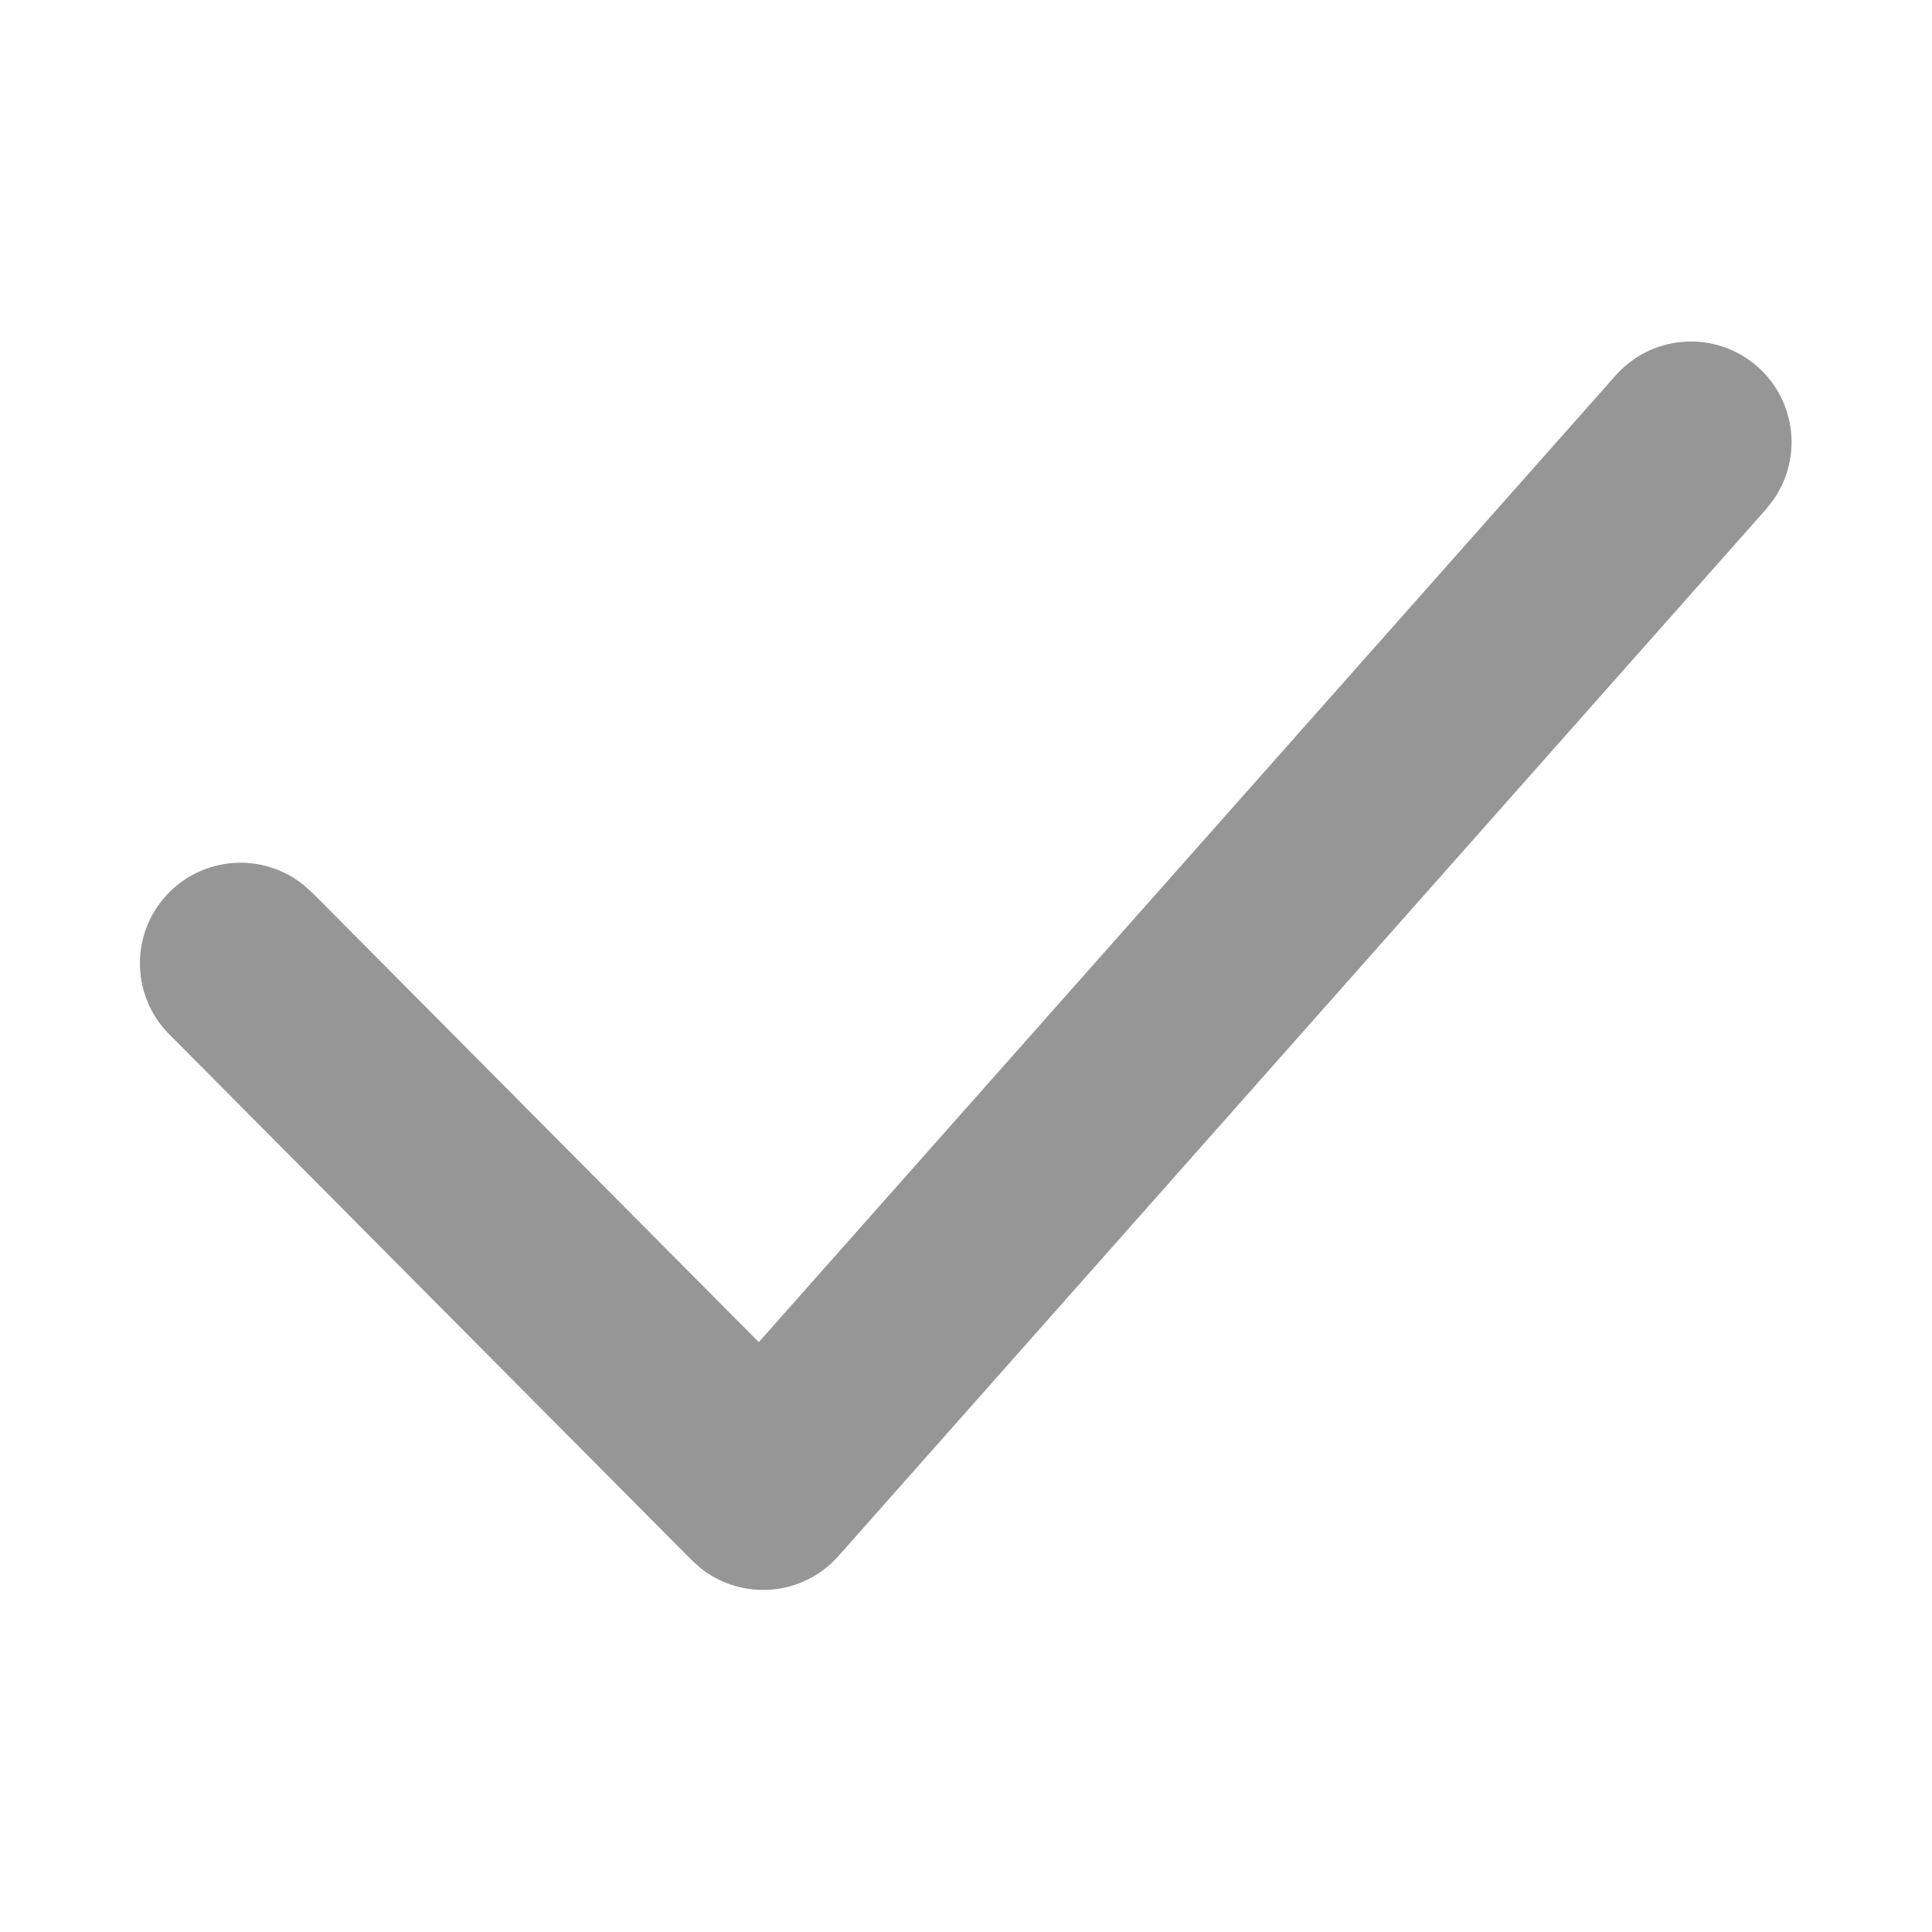
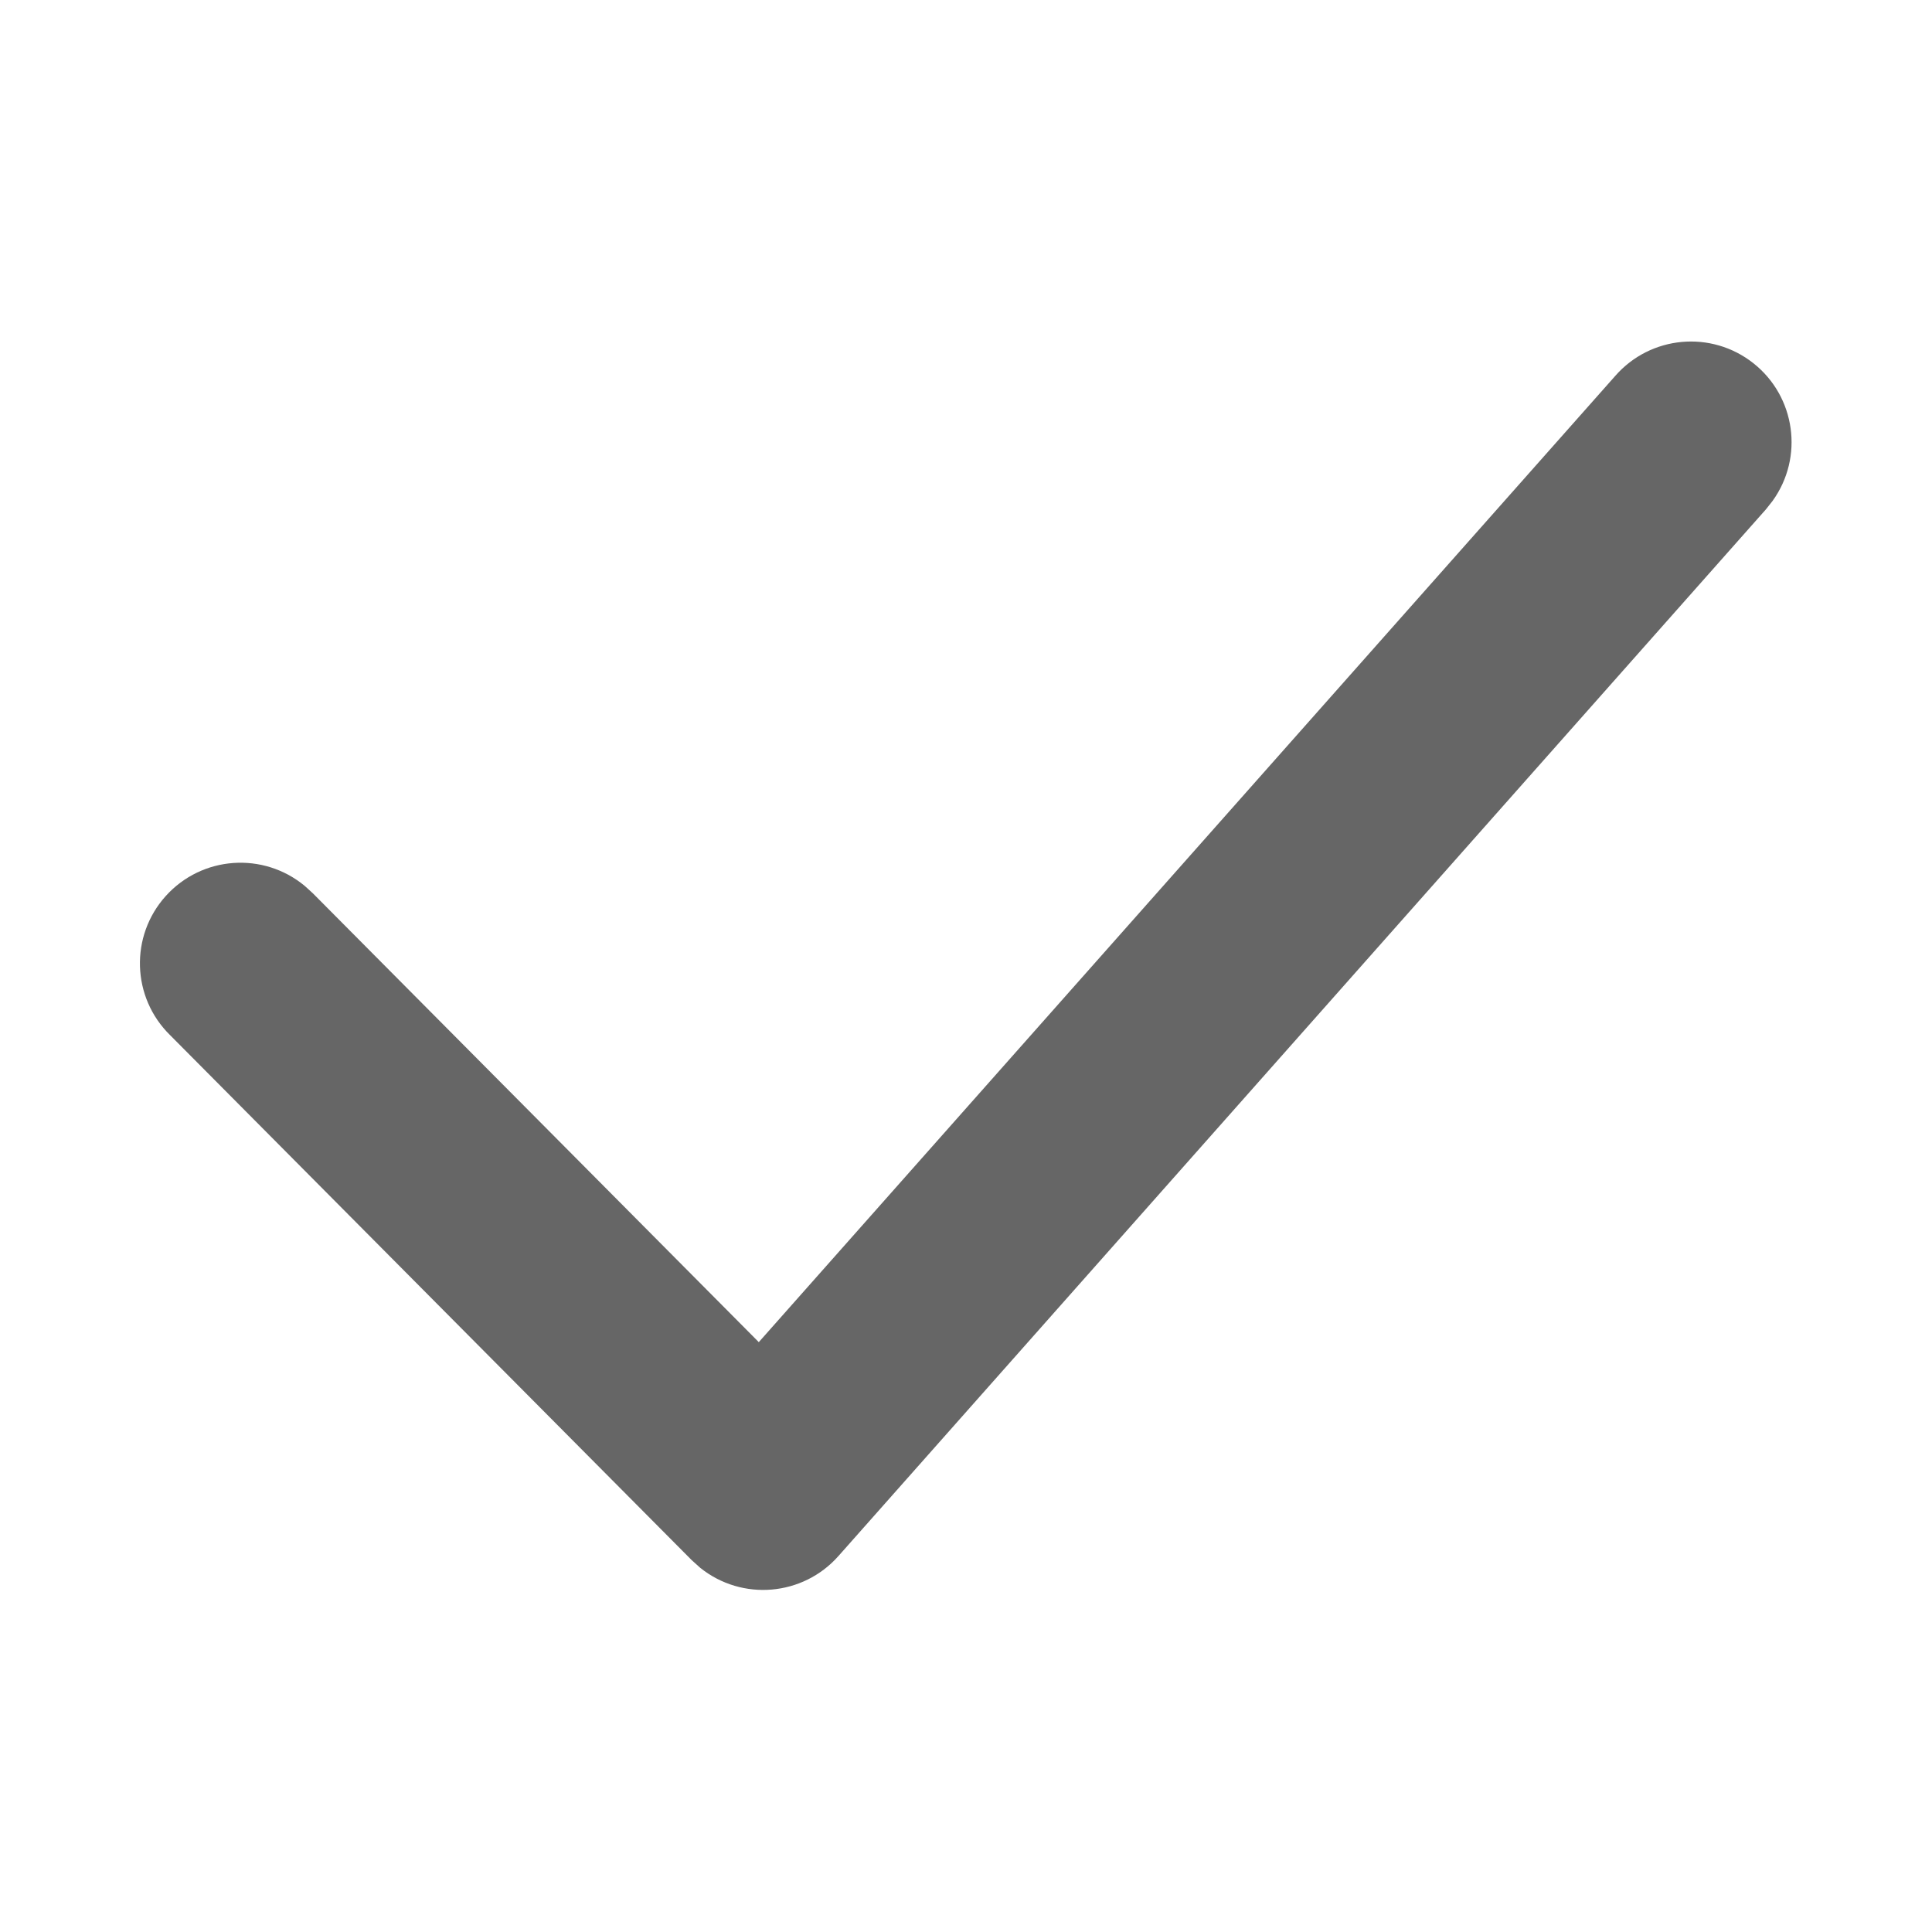
<svg xmlns="http://www.w3.org/2000/svg" t="1714464494071" class="icon" viewBox="0 0 1024 1024" version="1.1" p-id="1713" width="200" height="200">
-   <path d="M856.064 199.296a53.312 53.312 0 0 1 83.456 66.176l-3.584 4.544-491.52 554.688a53.312 53.312 0 0 1-73.28 6.272l-4.48-4.032-276.48-278.272a53.312 53.312 0 0 1 71.36-79.104l4.288 3.904 236.352 237.888 453.888-512.064z" fill="#515151" fill-opacity=".6" p-id="1714" />
+   <path d="M856.064 199.296a53.312 53.312 0 0 1 83.456 66.176l-3.584 4.544-491.52 554.688a53.312 53.312 0 0 1-73.28 6.272l-4.48-4.032-276.48-278.272a53.312 53.312 0 0 1 71.36-79.104l4.288 3.904 236.352 237.888 453.888-512.064z" fill-opacity=".6" p-id="1714" />
</svg>
